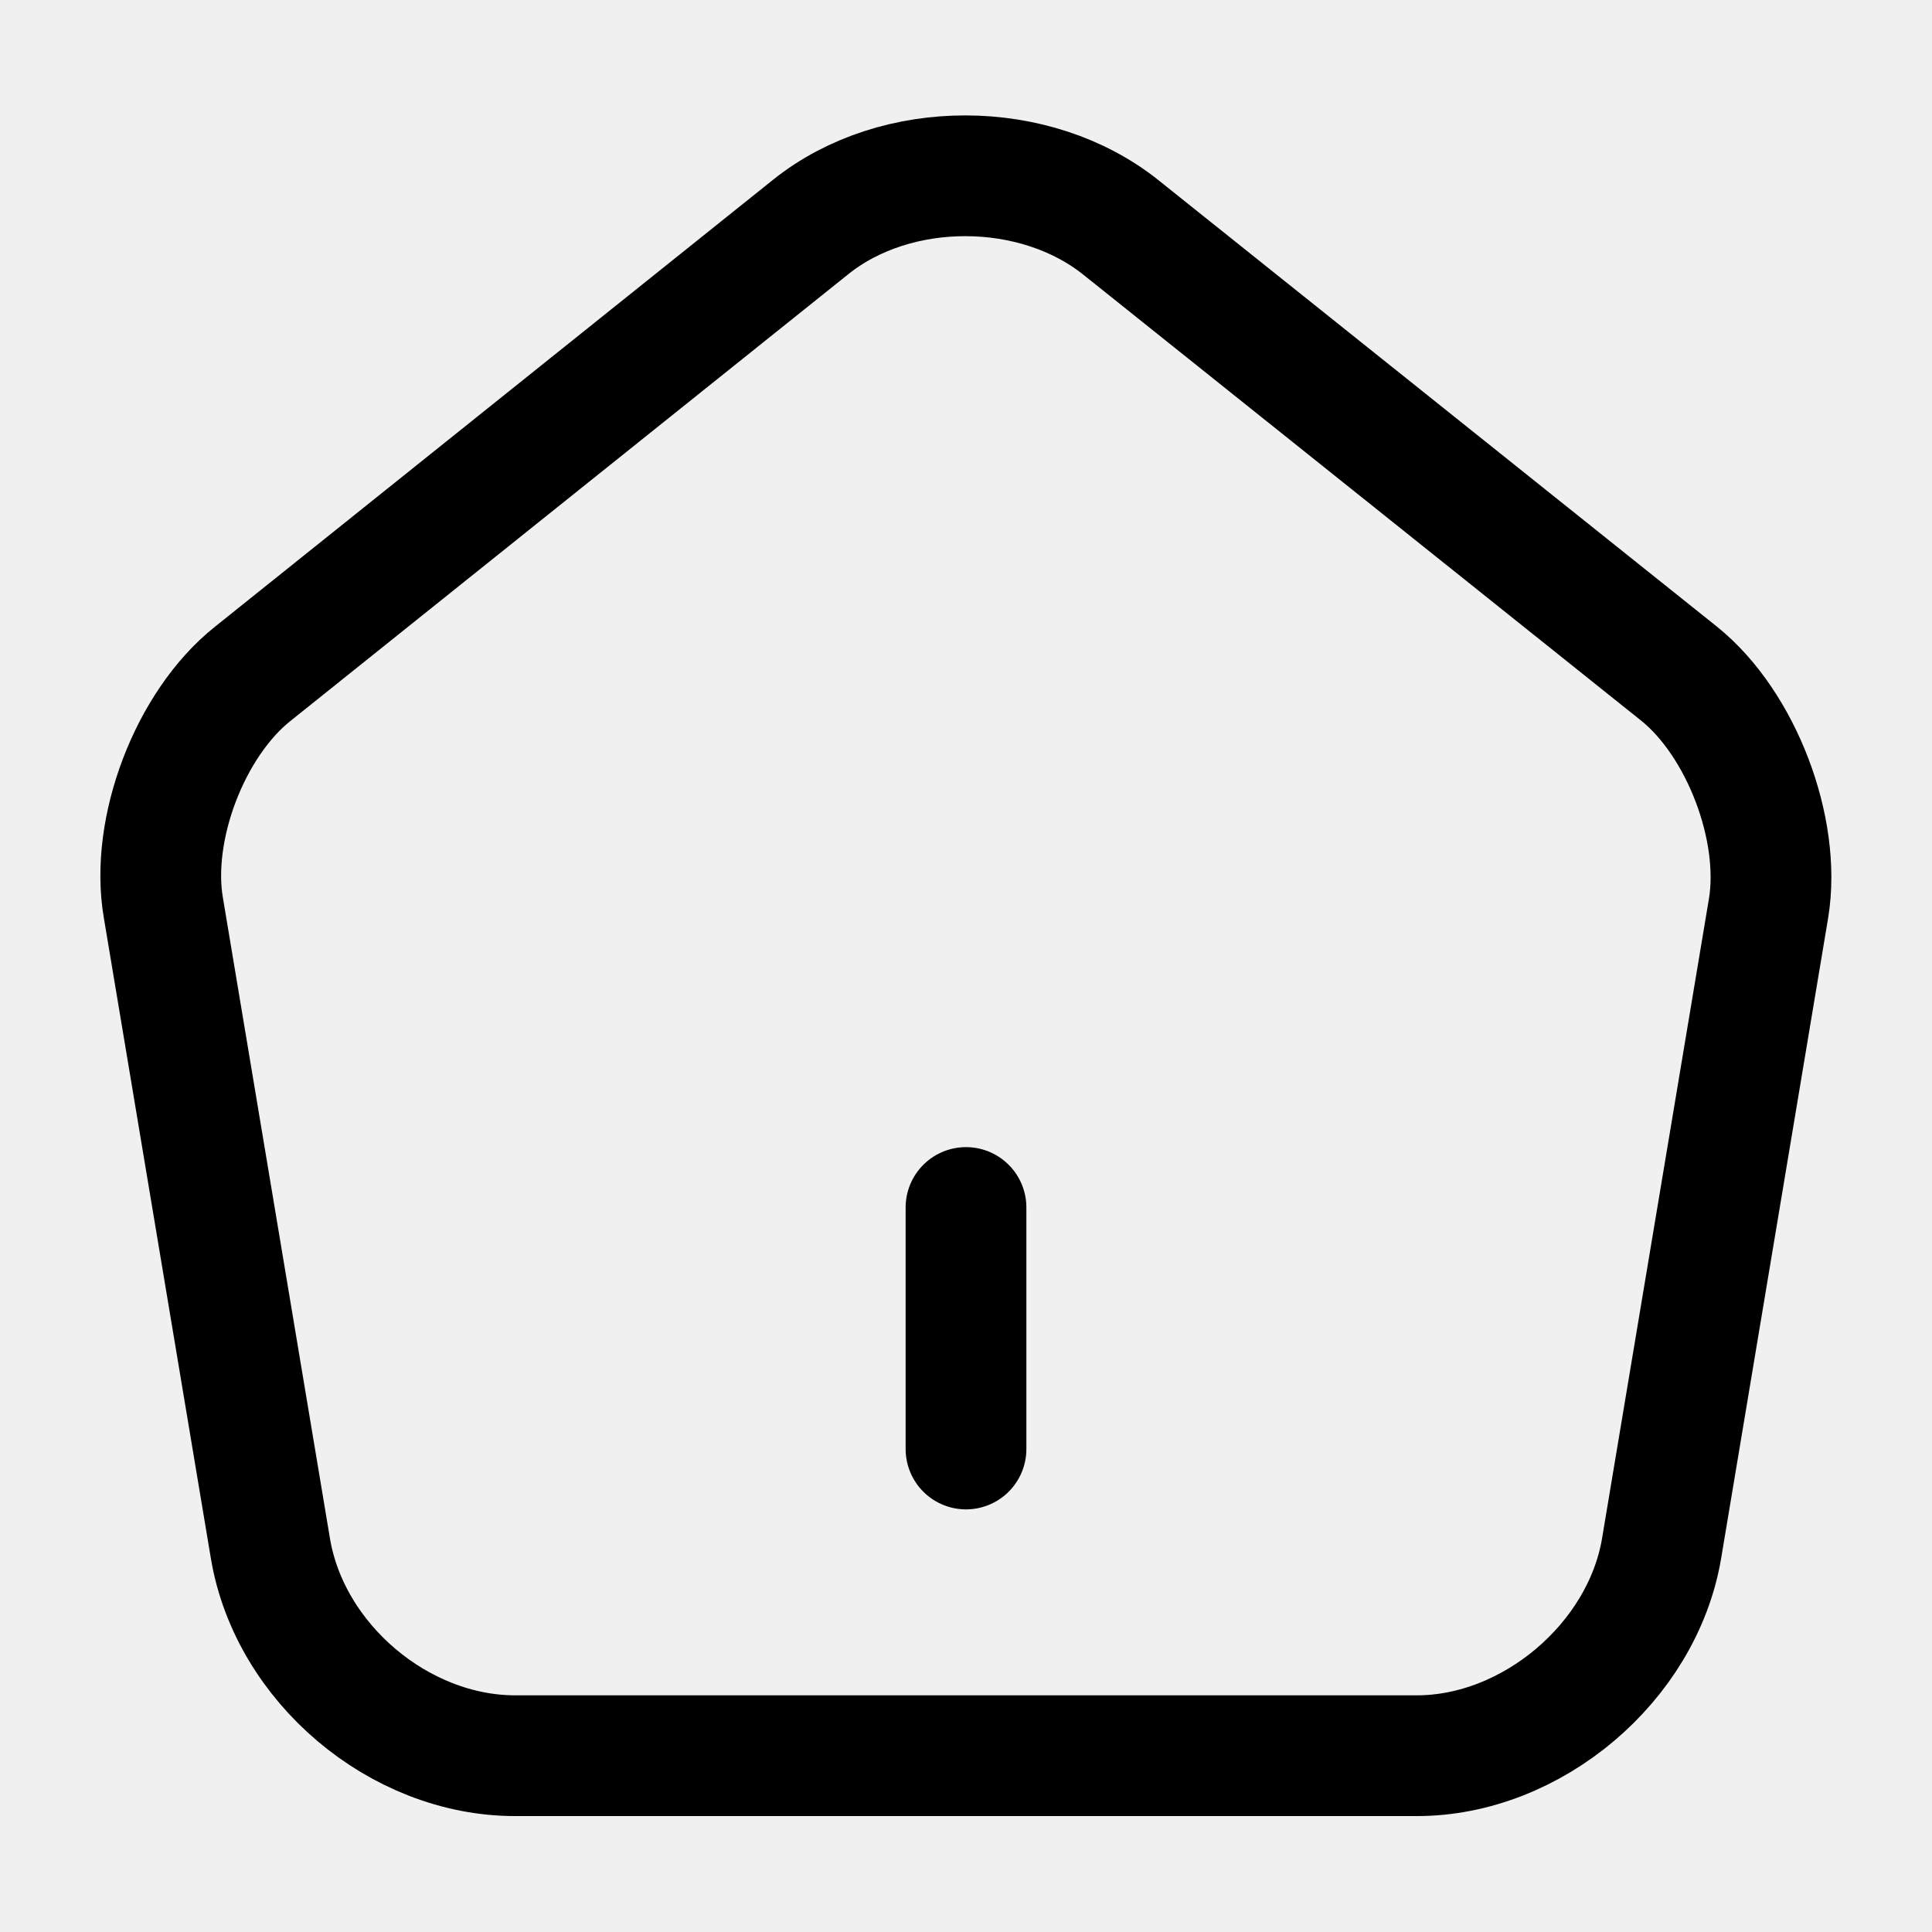
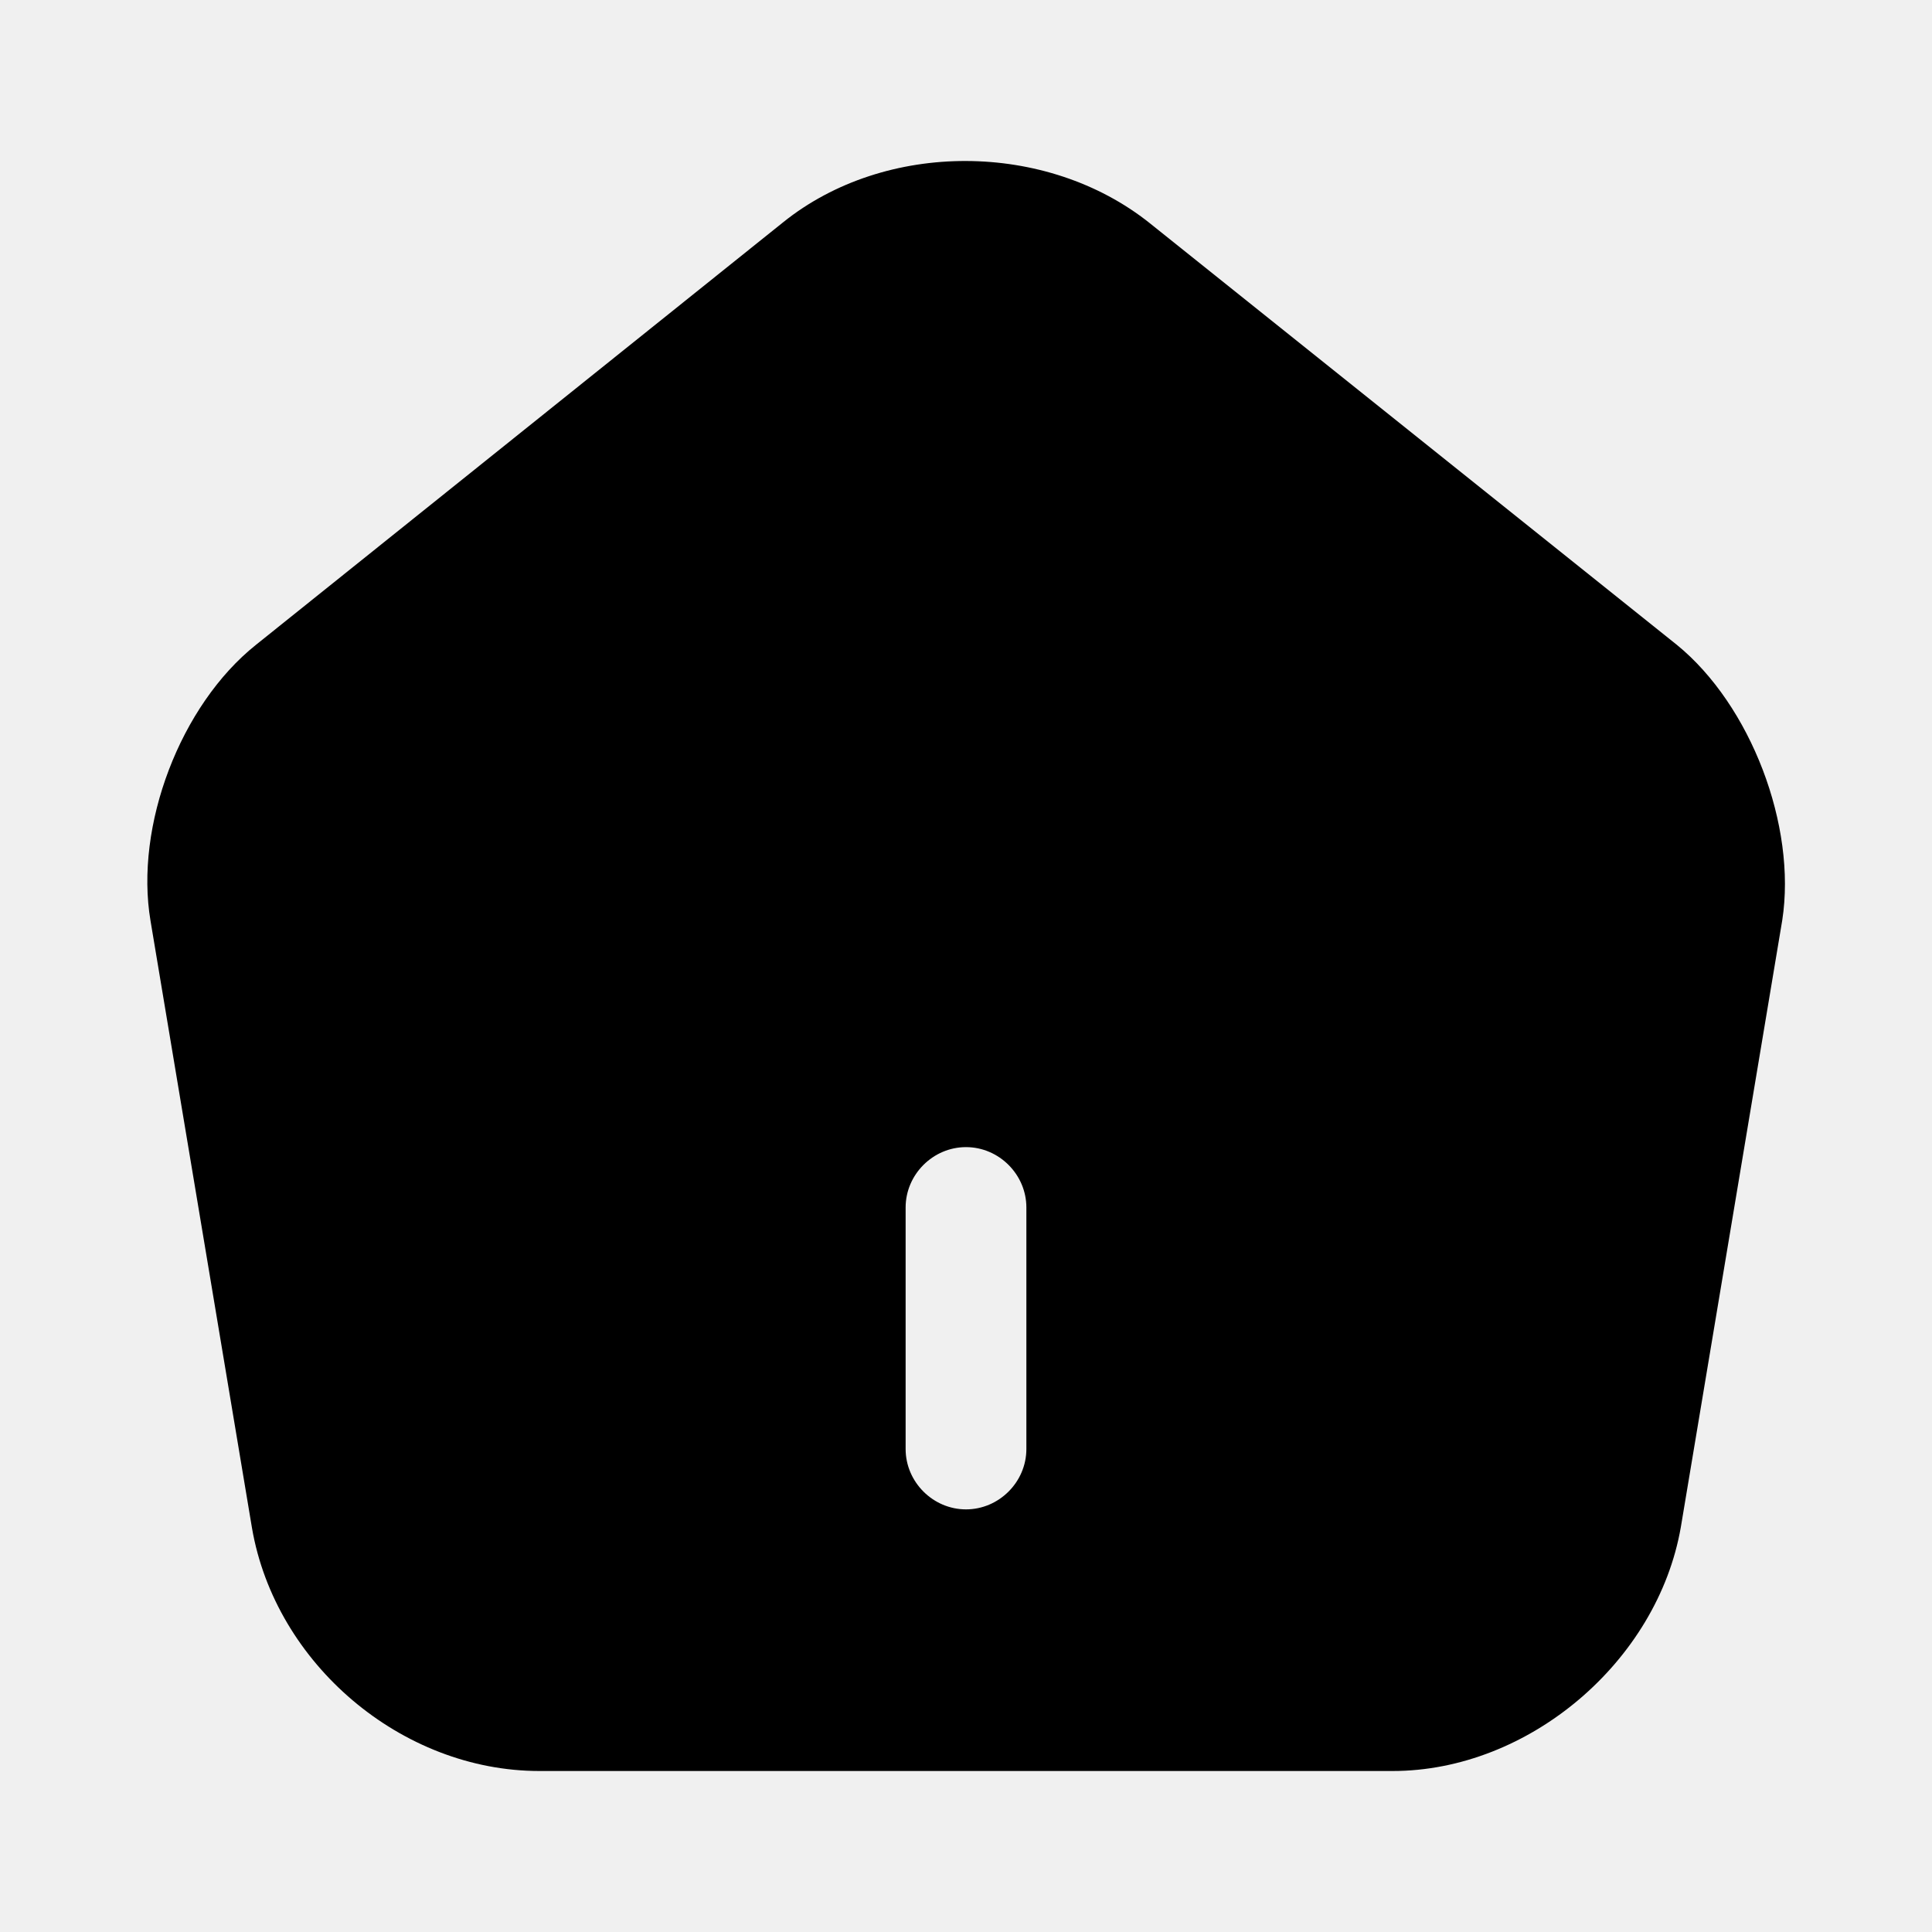
- <svg xmlns="http://www.w3.org/2000/svg" width="24" height="24" viewBox="0 0 24 24" fill="none">
-   <g clip-path="url(#clip0_4418_9815)">
-     <path d="M12 18V15" stroke="#000000" stroke-width="1.5" stroke-linecap="round" stroke-linejoin="round" />
-     <path d="M10.07 2.82L3.14 8.37C2.36 8.99 1.86 10.3 2.03 11.28L3.36 19.24C3.6 20.66 4.96 21.81 6.4 21.81H17.6C19.03 21.81 20.4 20.65 20.64 19.24L21.97 11.28C22.13 10.3 21.63 8.99 20.86 8.37L13.93 2.83C12.86 1.97 11.13 1.97 10.07 2.82Z" stroke="#000000" stroke-width="1.5" stroke-linecap="round" stroke-linejoin="round" />
+ <svg xmlns="http://www.w3.org/2000/svg" width="24" height="24" viewBox="0 0 24 24" fill="#000000">
+   <g clip-path="url(#clip0_4418_8601)">
+     <path d="M20.83 8.01L14.28 2.77C13 1.75 11 1.74 9.73 2.76L3.18 8.01C2.24 8.76 1.67 10.26 1.87 11.44L3.13 18.98C3.42 20.67 4.99 22 6.7 22H17.3C18.99 22 20.59 20.64 20.88 18.97L22.14 11.43C22.32 10.26 21.75 8.76 20.83 8.01ZM12.75 18C12.75 18.41 12.41 18.75 12 18.75C11.59 18.75 11.25 18.41 11.25 18V15C11.25 14.59 11.59 14.25 12 14.25C12.41 14.25 12.75 14.59 12.75 15V18Z" />
  </g>
  <defs>
-     <clipPath id="clip0_4418_9815">
+     <clipPath id="clip0_4418_8601">
      <rect width="24" height="24" fill="white" />
    </clipPath>
  </defs>
</svg>
